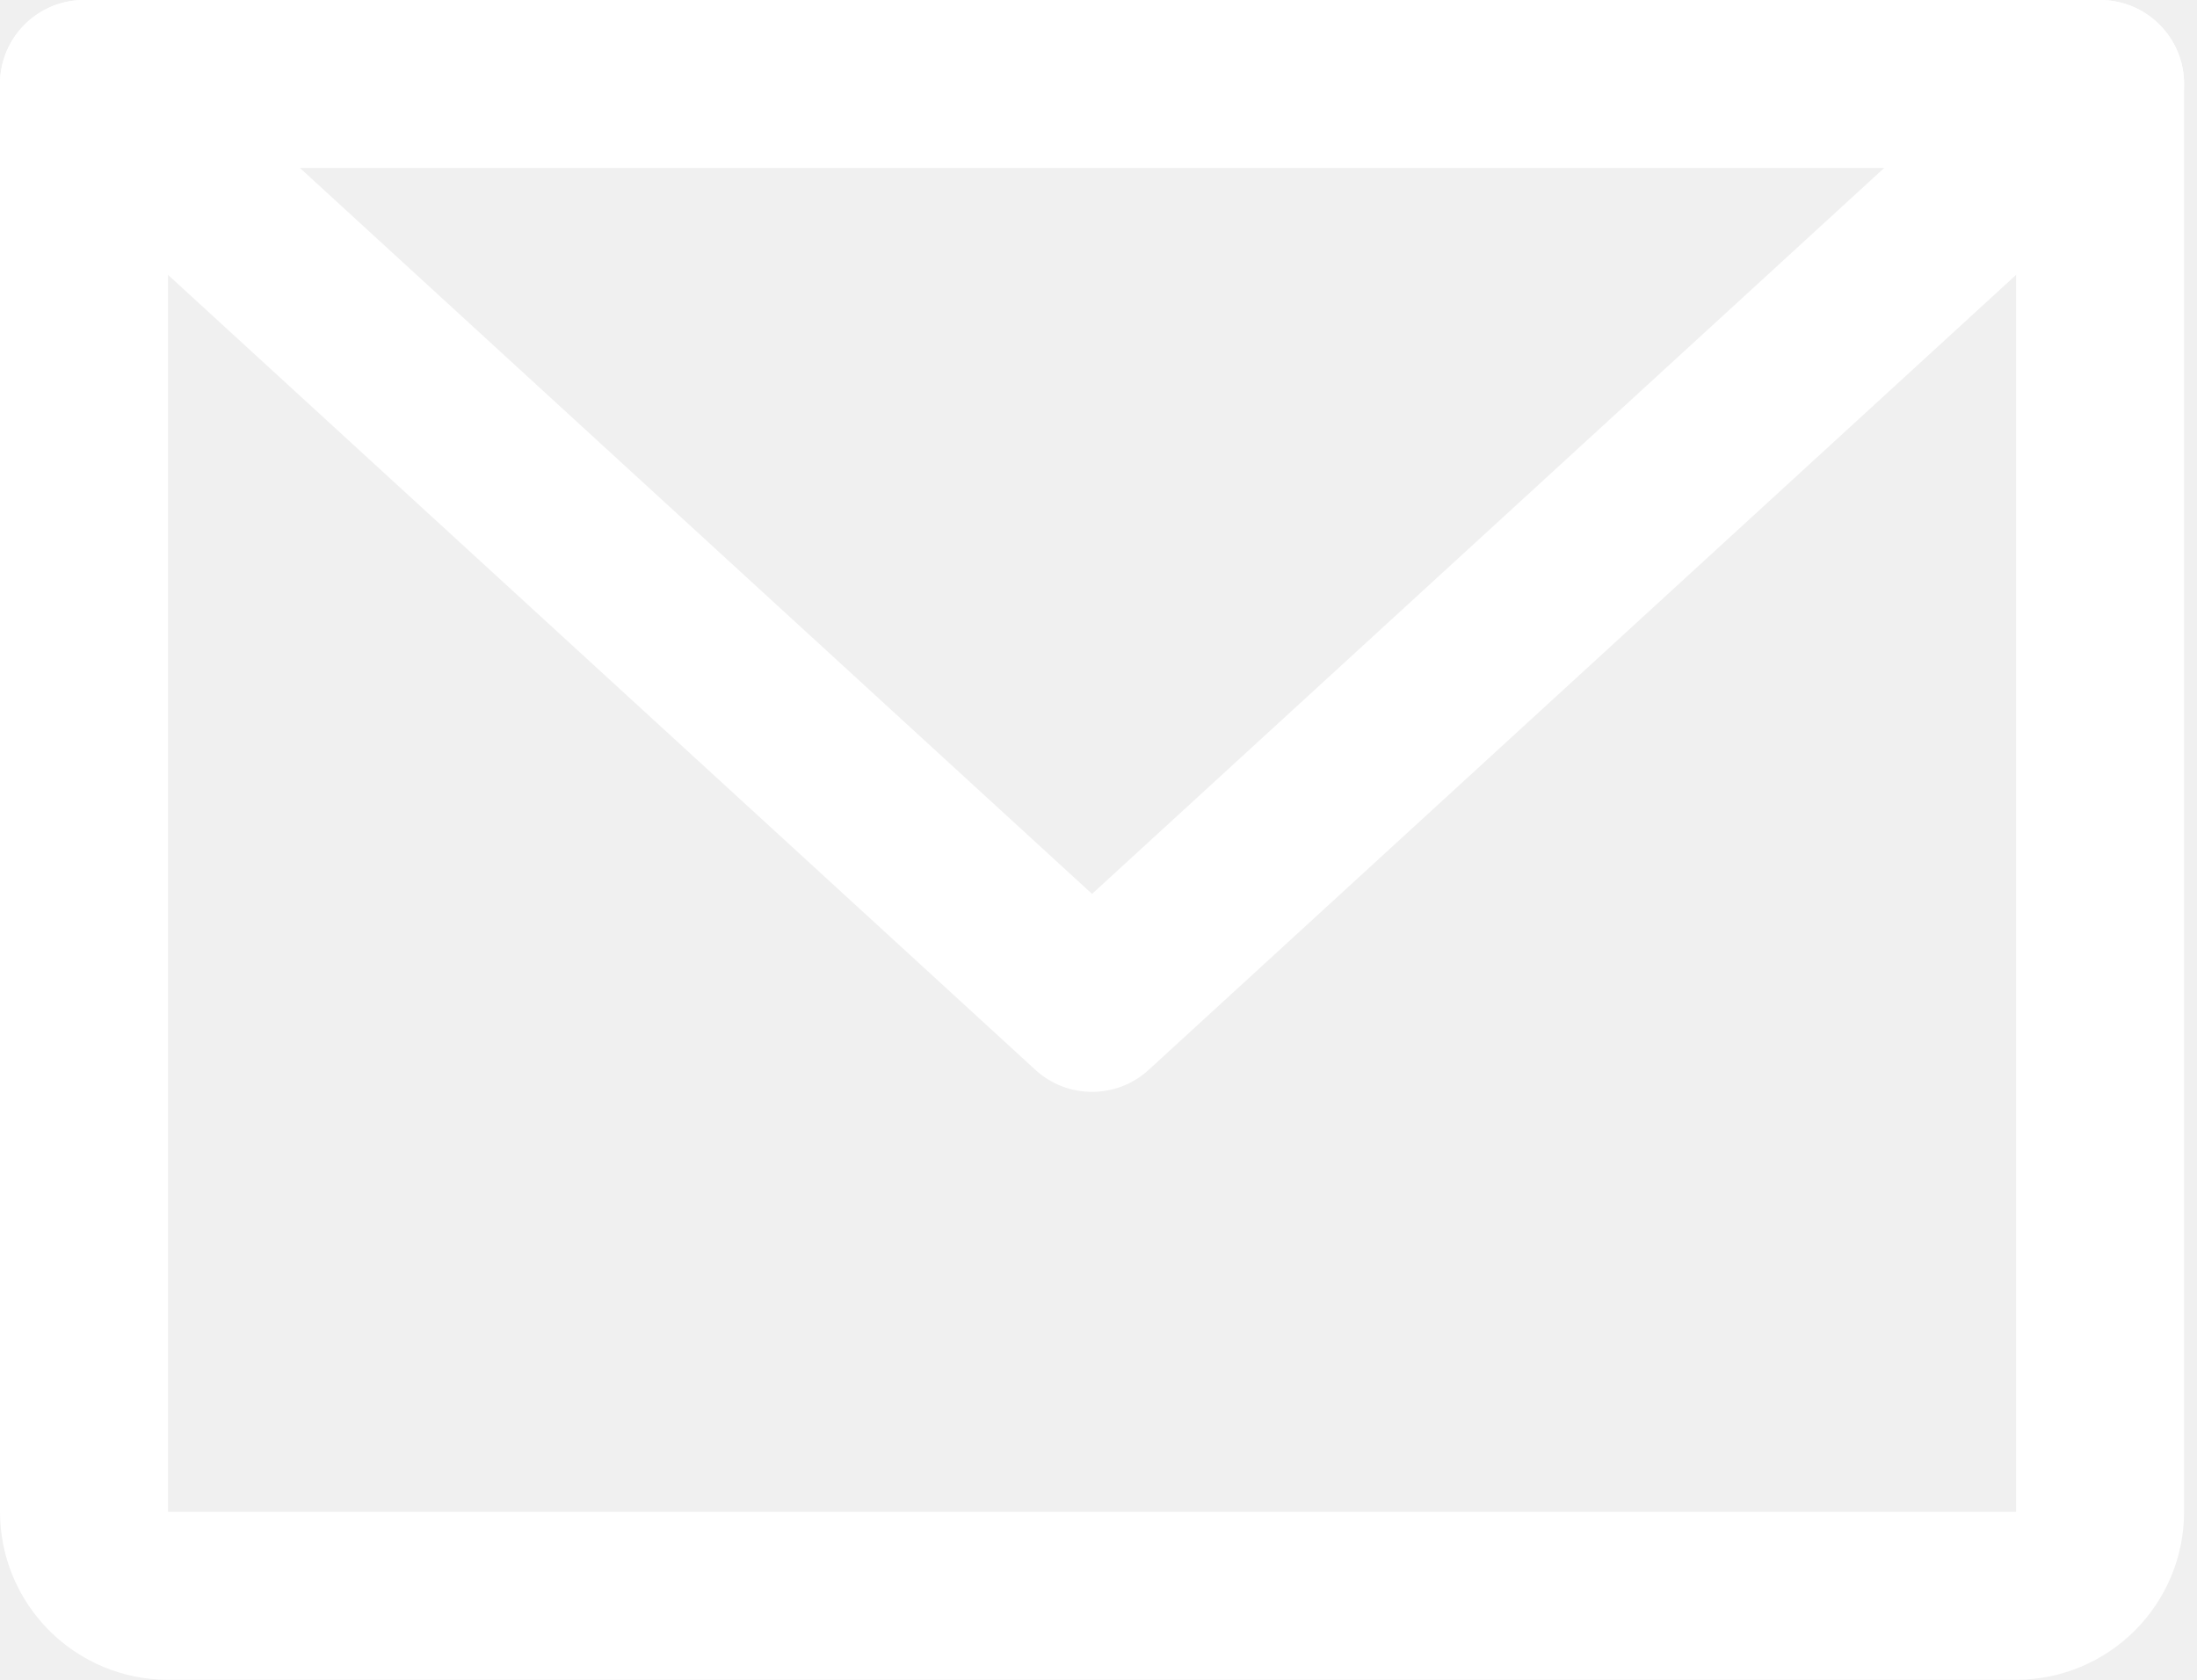
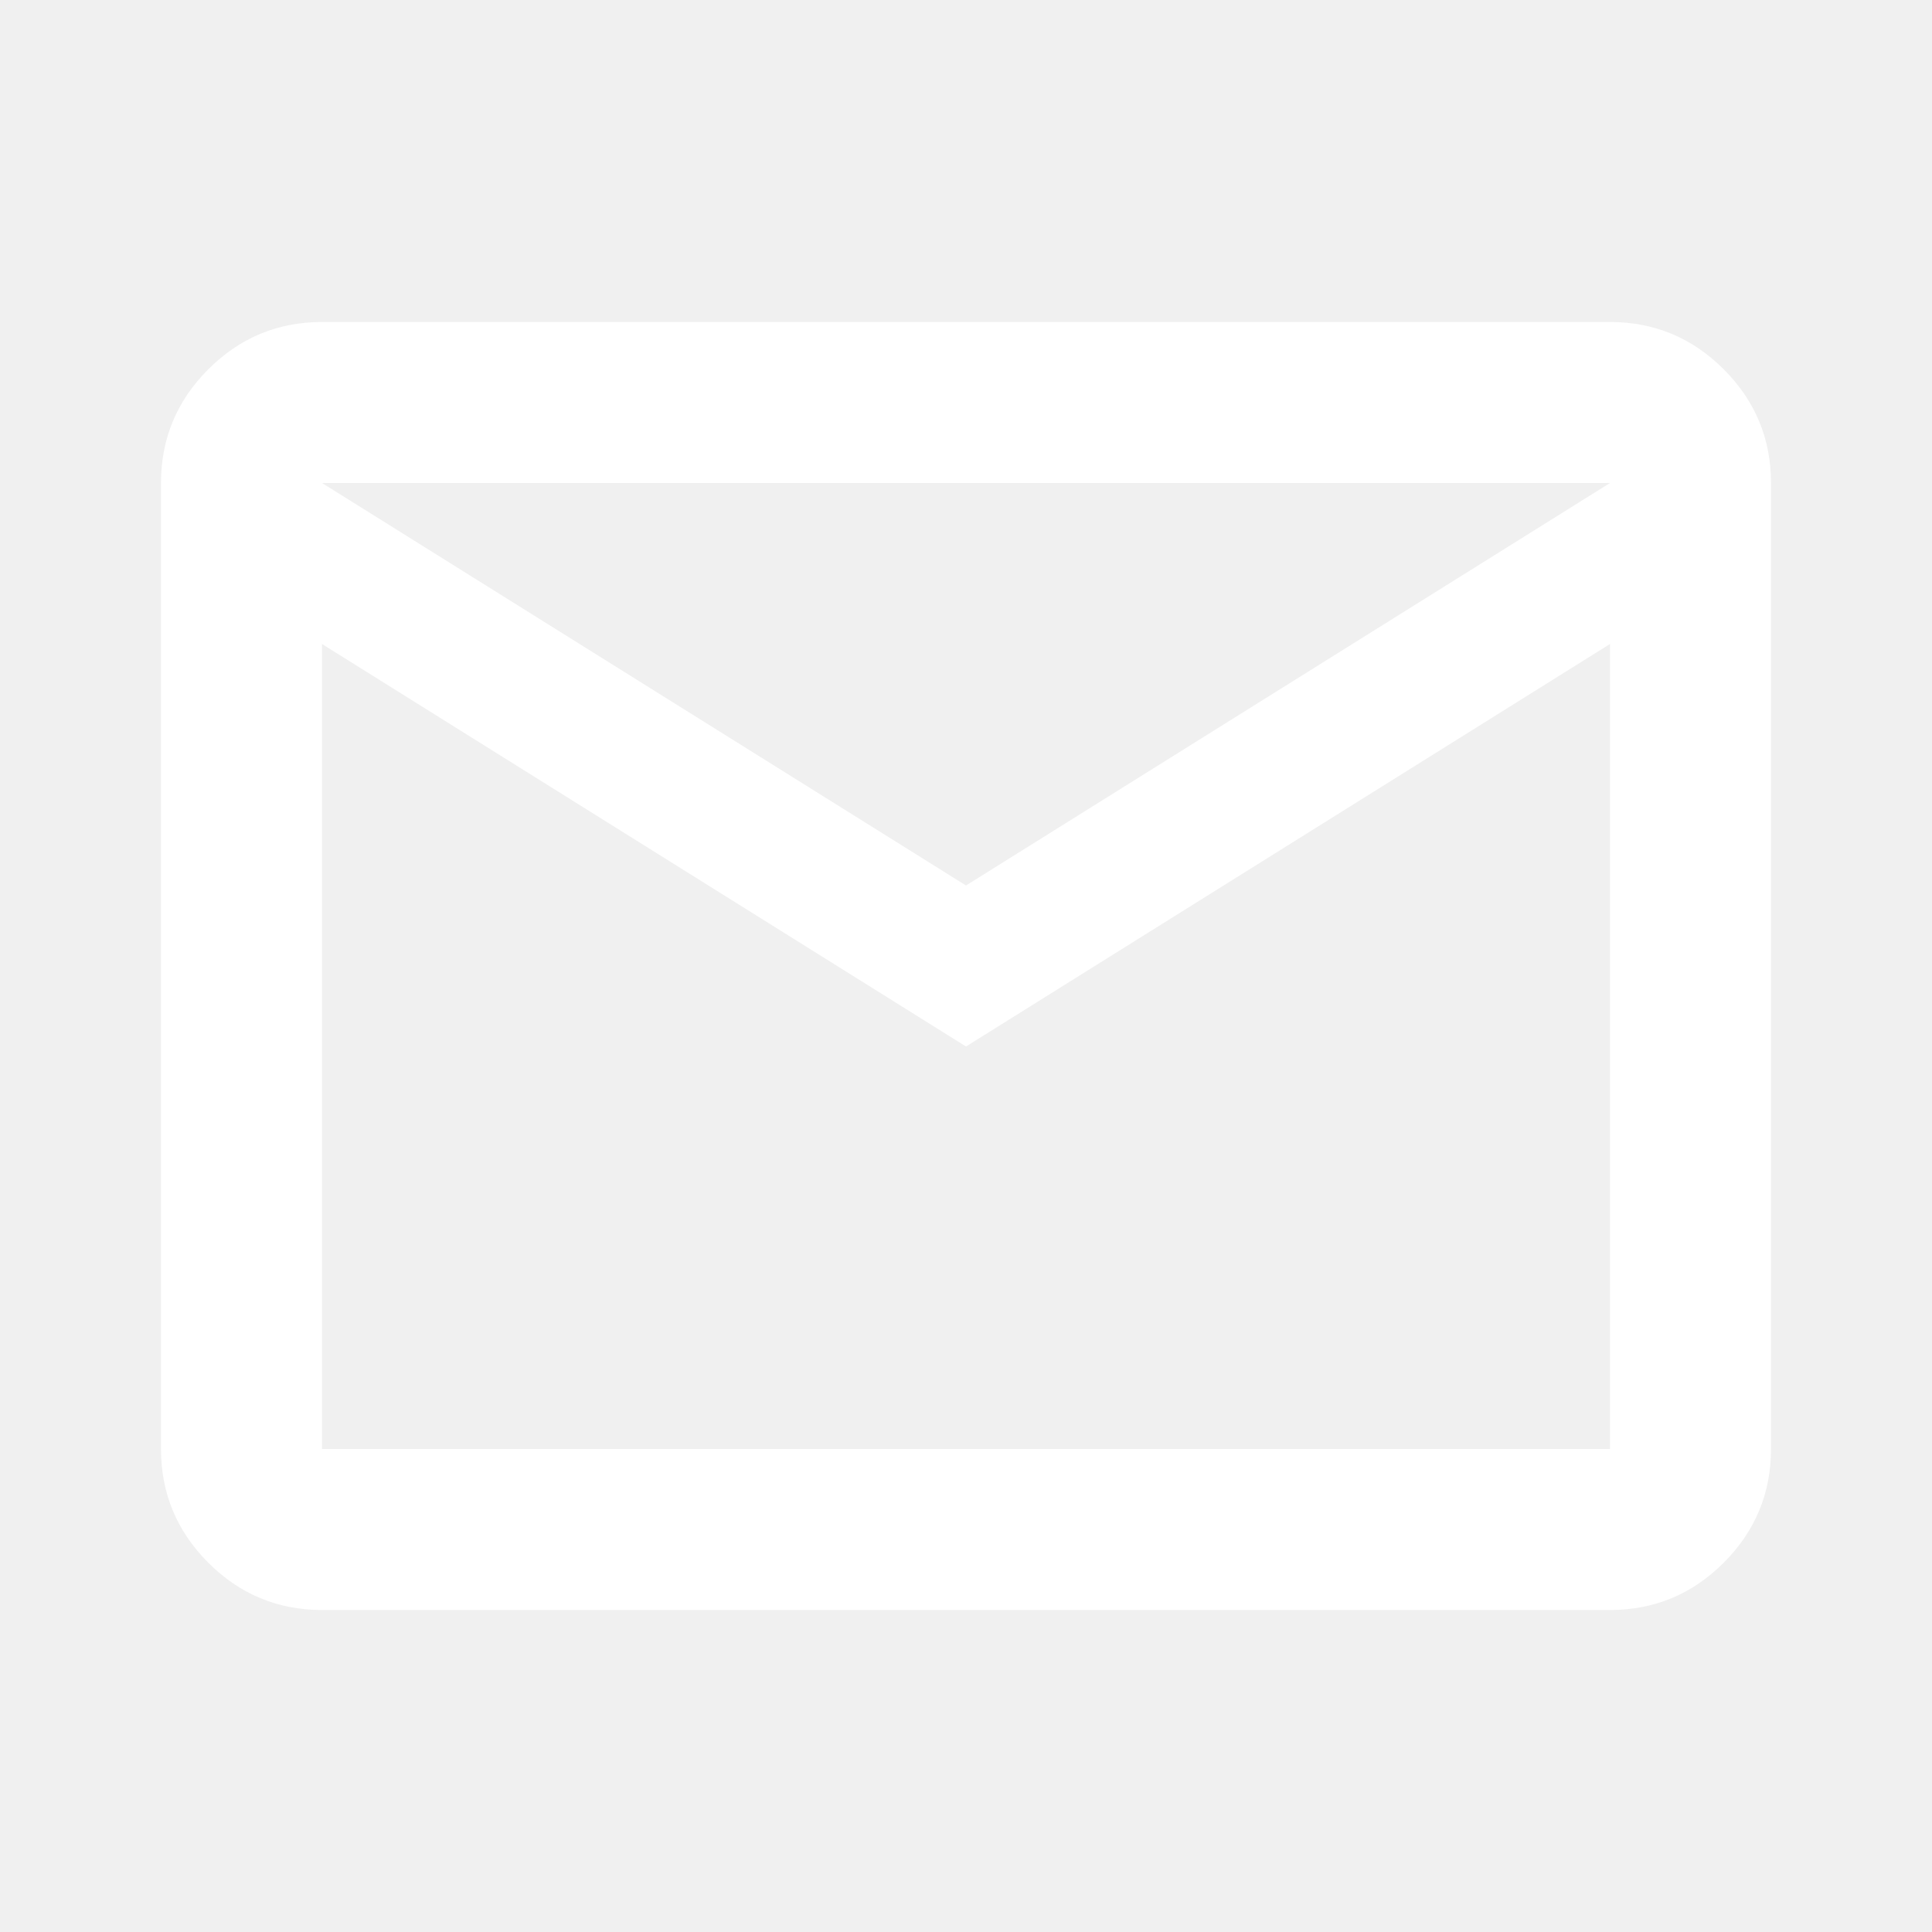
- <svg xmlns="http://www.w3.org/2000/svg" width="17" height="13" viewBox="0 0 17 13" fill="none">
-   <path d="M0 0.65C0 0.291 0.291 0 0.65 0H16.25C16.609 0 16.9 0.291 16.9 0.65V11.7C16.9 12.045 16.763 12.375 16.519 12.619C16.275 12.863 15.945 13 15.6 13H1.3C0.955 13 0.625 12.863 0.381 12.619C0.137 12.375 0 12.045 0 11.7V0.65ZM1.3 1.3V11.7H15.6V1.3H1.3Z" fill-rule="evenodd" clip-rule="evenodd" fill="white" />
-   <path d="M0.171 0.211C0.413 -0.054 0.825 -0.072 1.089 0.171L8.45 6.918L15.811 0.171C16.075 -0.072 16.487 -0.054 16.729 0.211C16.972 0.475 16.954 0.887 16.689 1.129L8.889 8.279C8.641 8.507 8.259 8.507 8.011 8.279L0.211 1.129C-0.054 0.887 -0.072 0.475 0.171 0.211Z" fill-rule="evenodd" clip-rule="evenodd" fill="white" />
+ <svg xmlns="http://www.w3.org/2000/svg" width="20" height="20" viewBox="0 -960 960 960" fill="white">
+   <path d="M160-160q-33 0-56.5-23.5T80-240v-480q0-33 23.5-56.5T160-800h640q33 0 56.5 23.5T880-720v480q0 33-23.5 56.5T800-160H160Zm320-280L160-640v400h640v-400L480-440Zm0-80 320-200H160l320 200ZM160-640v-80 480-400Z" />
</svg>
